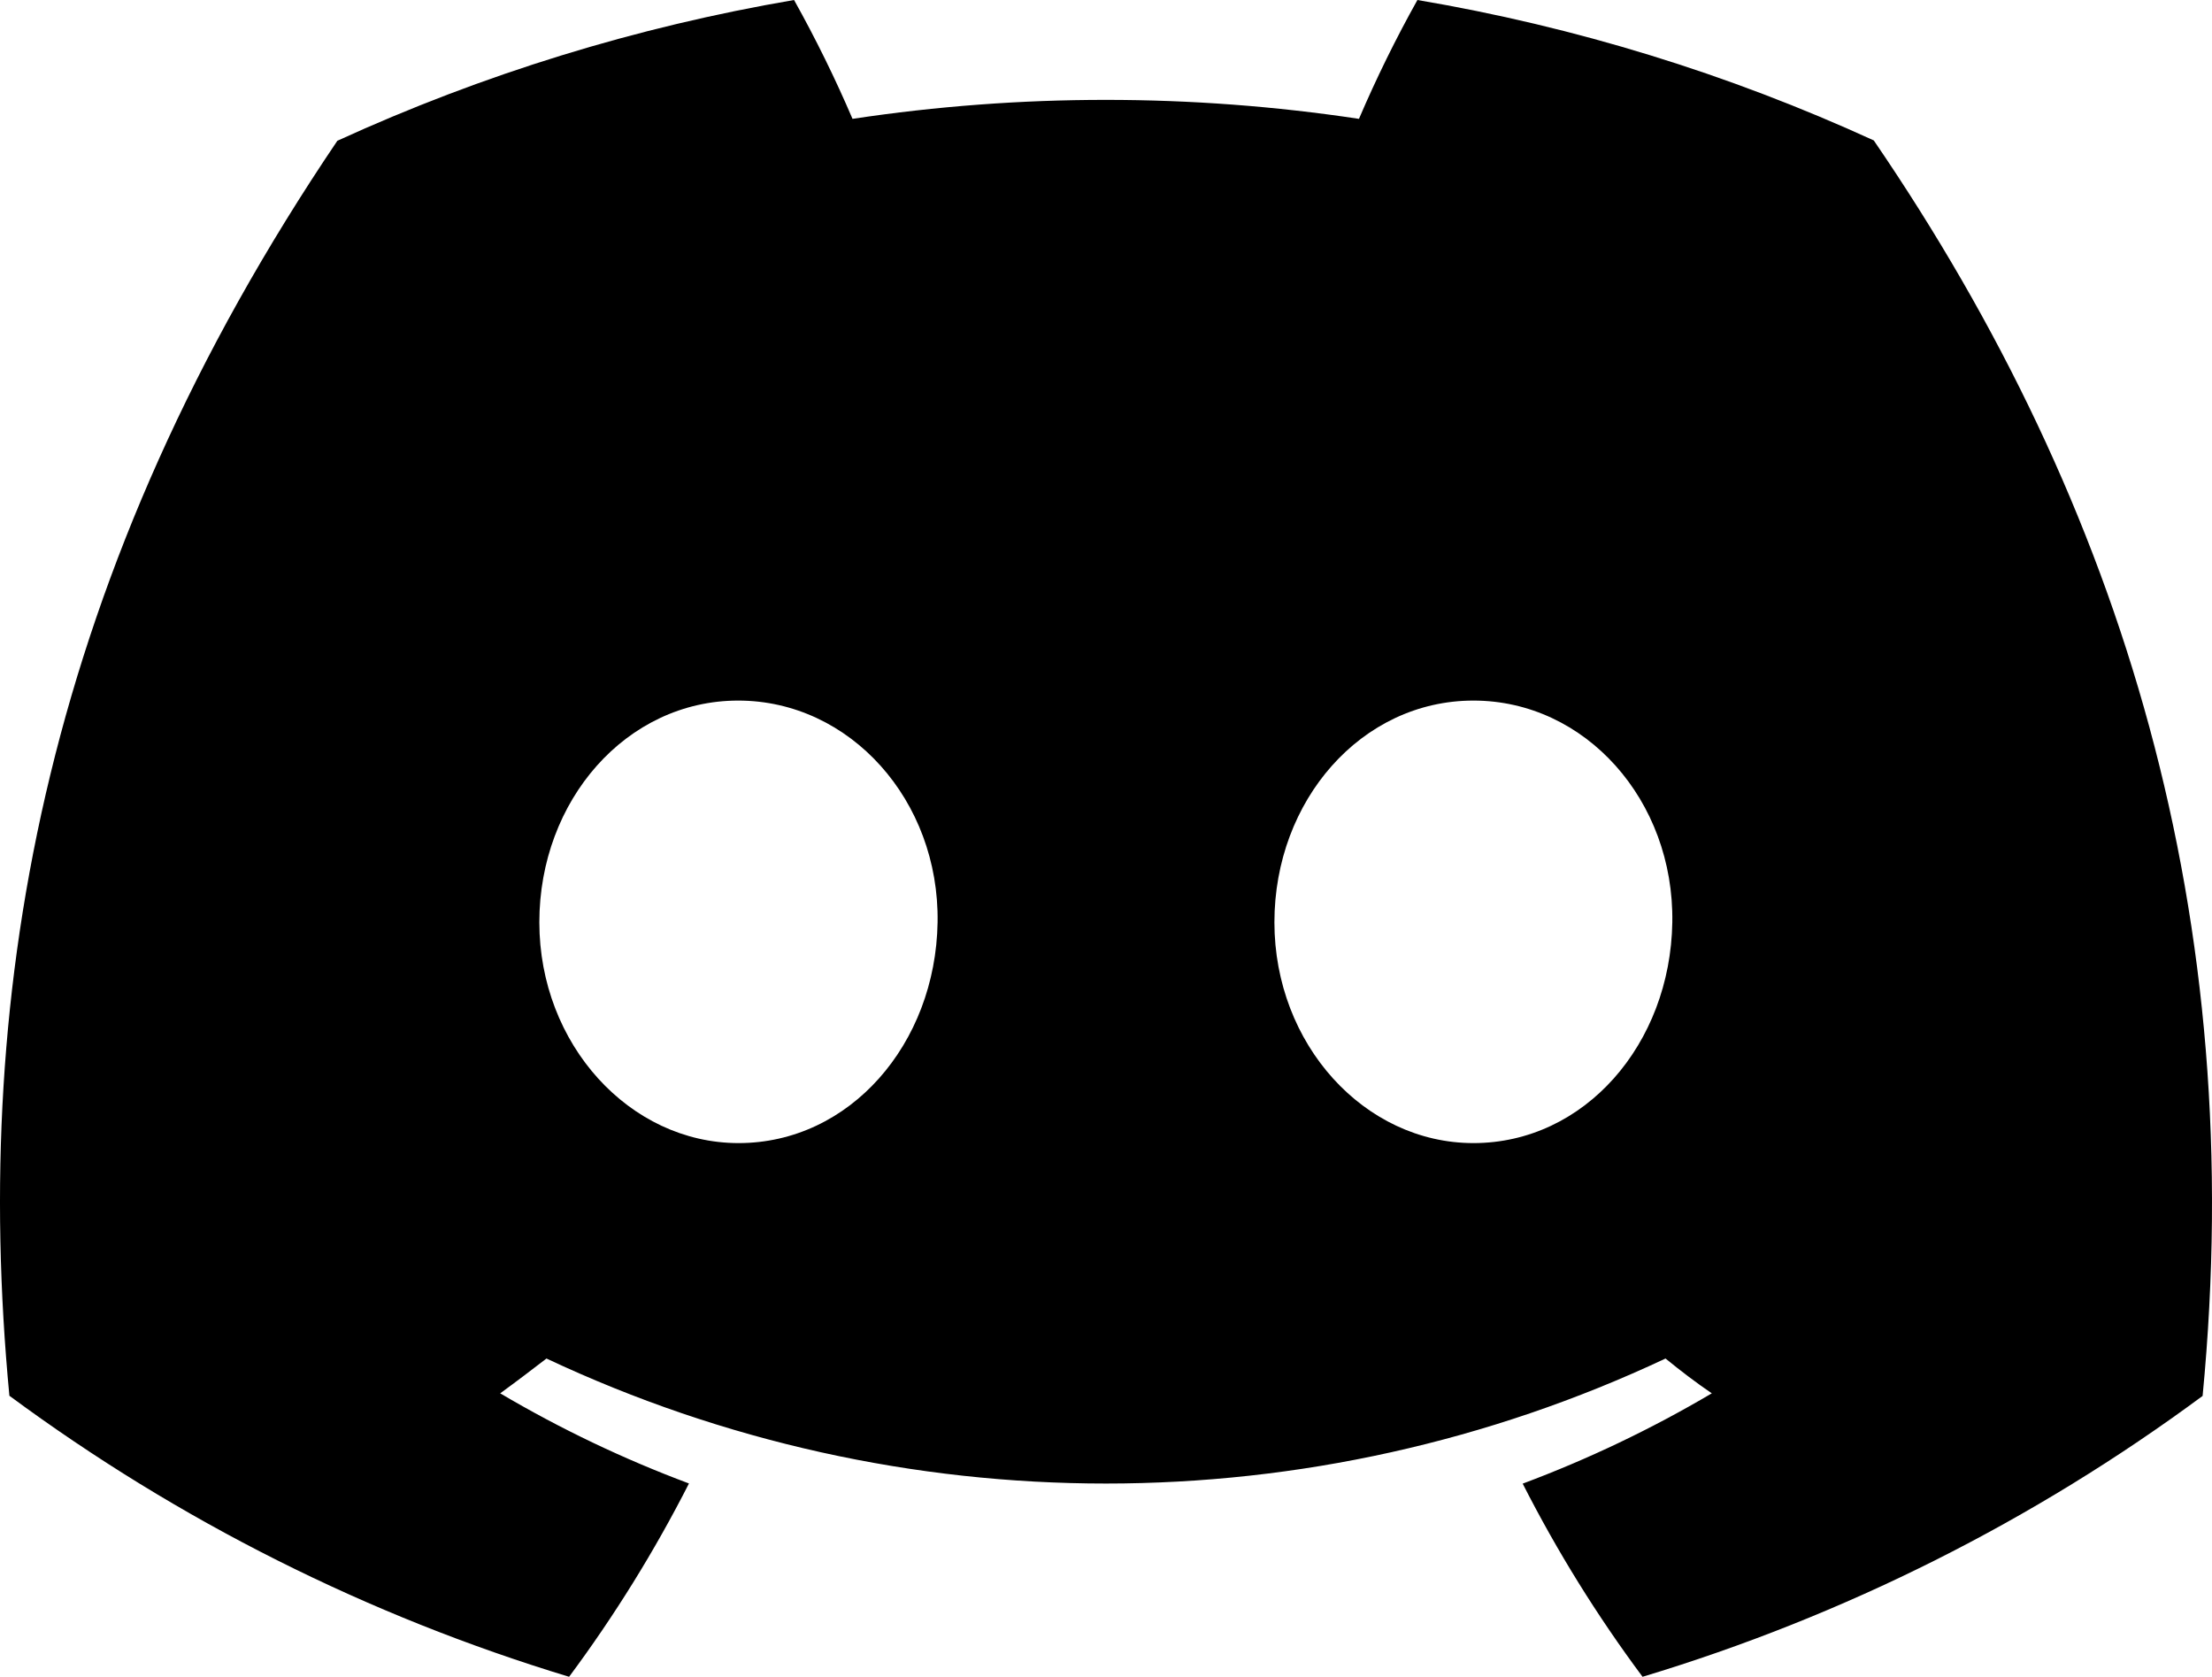
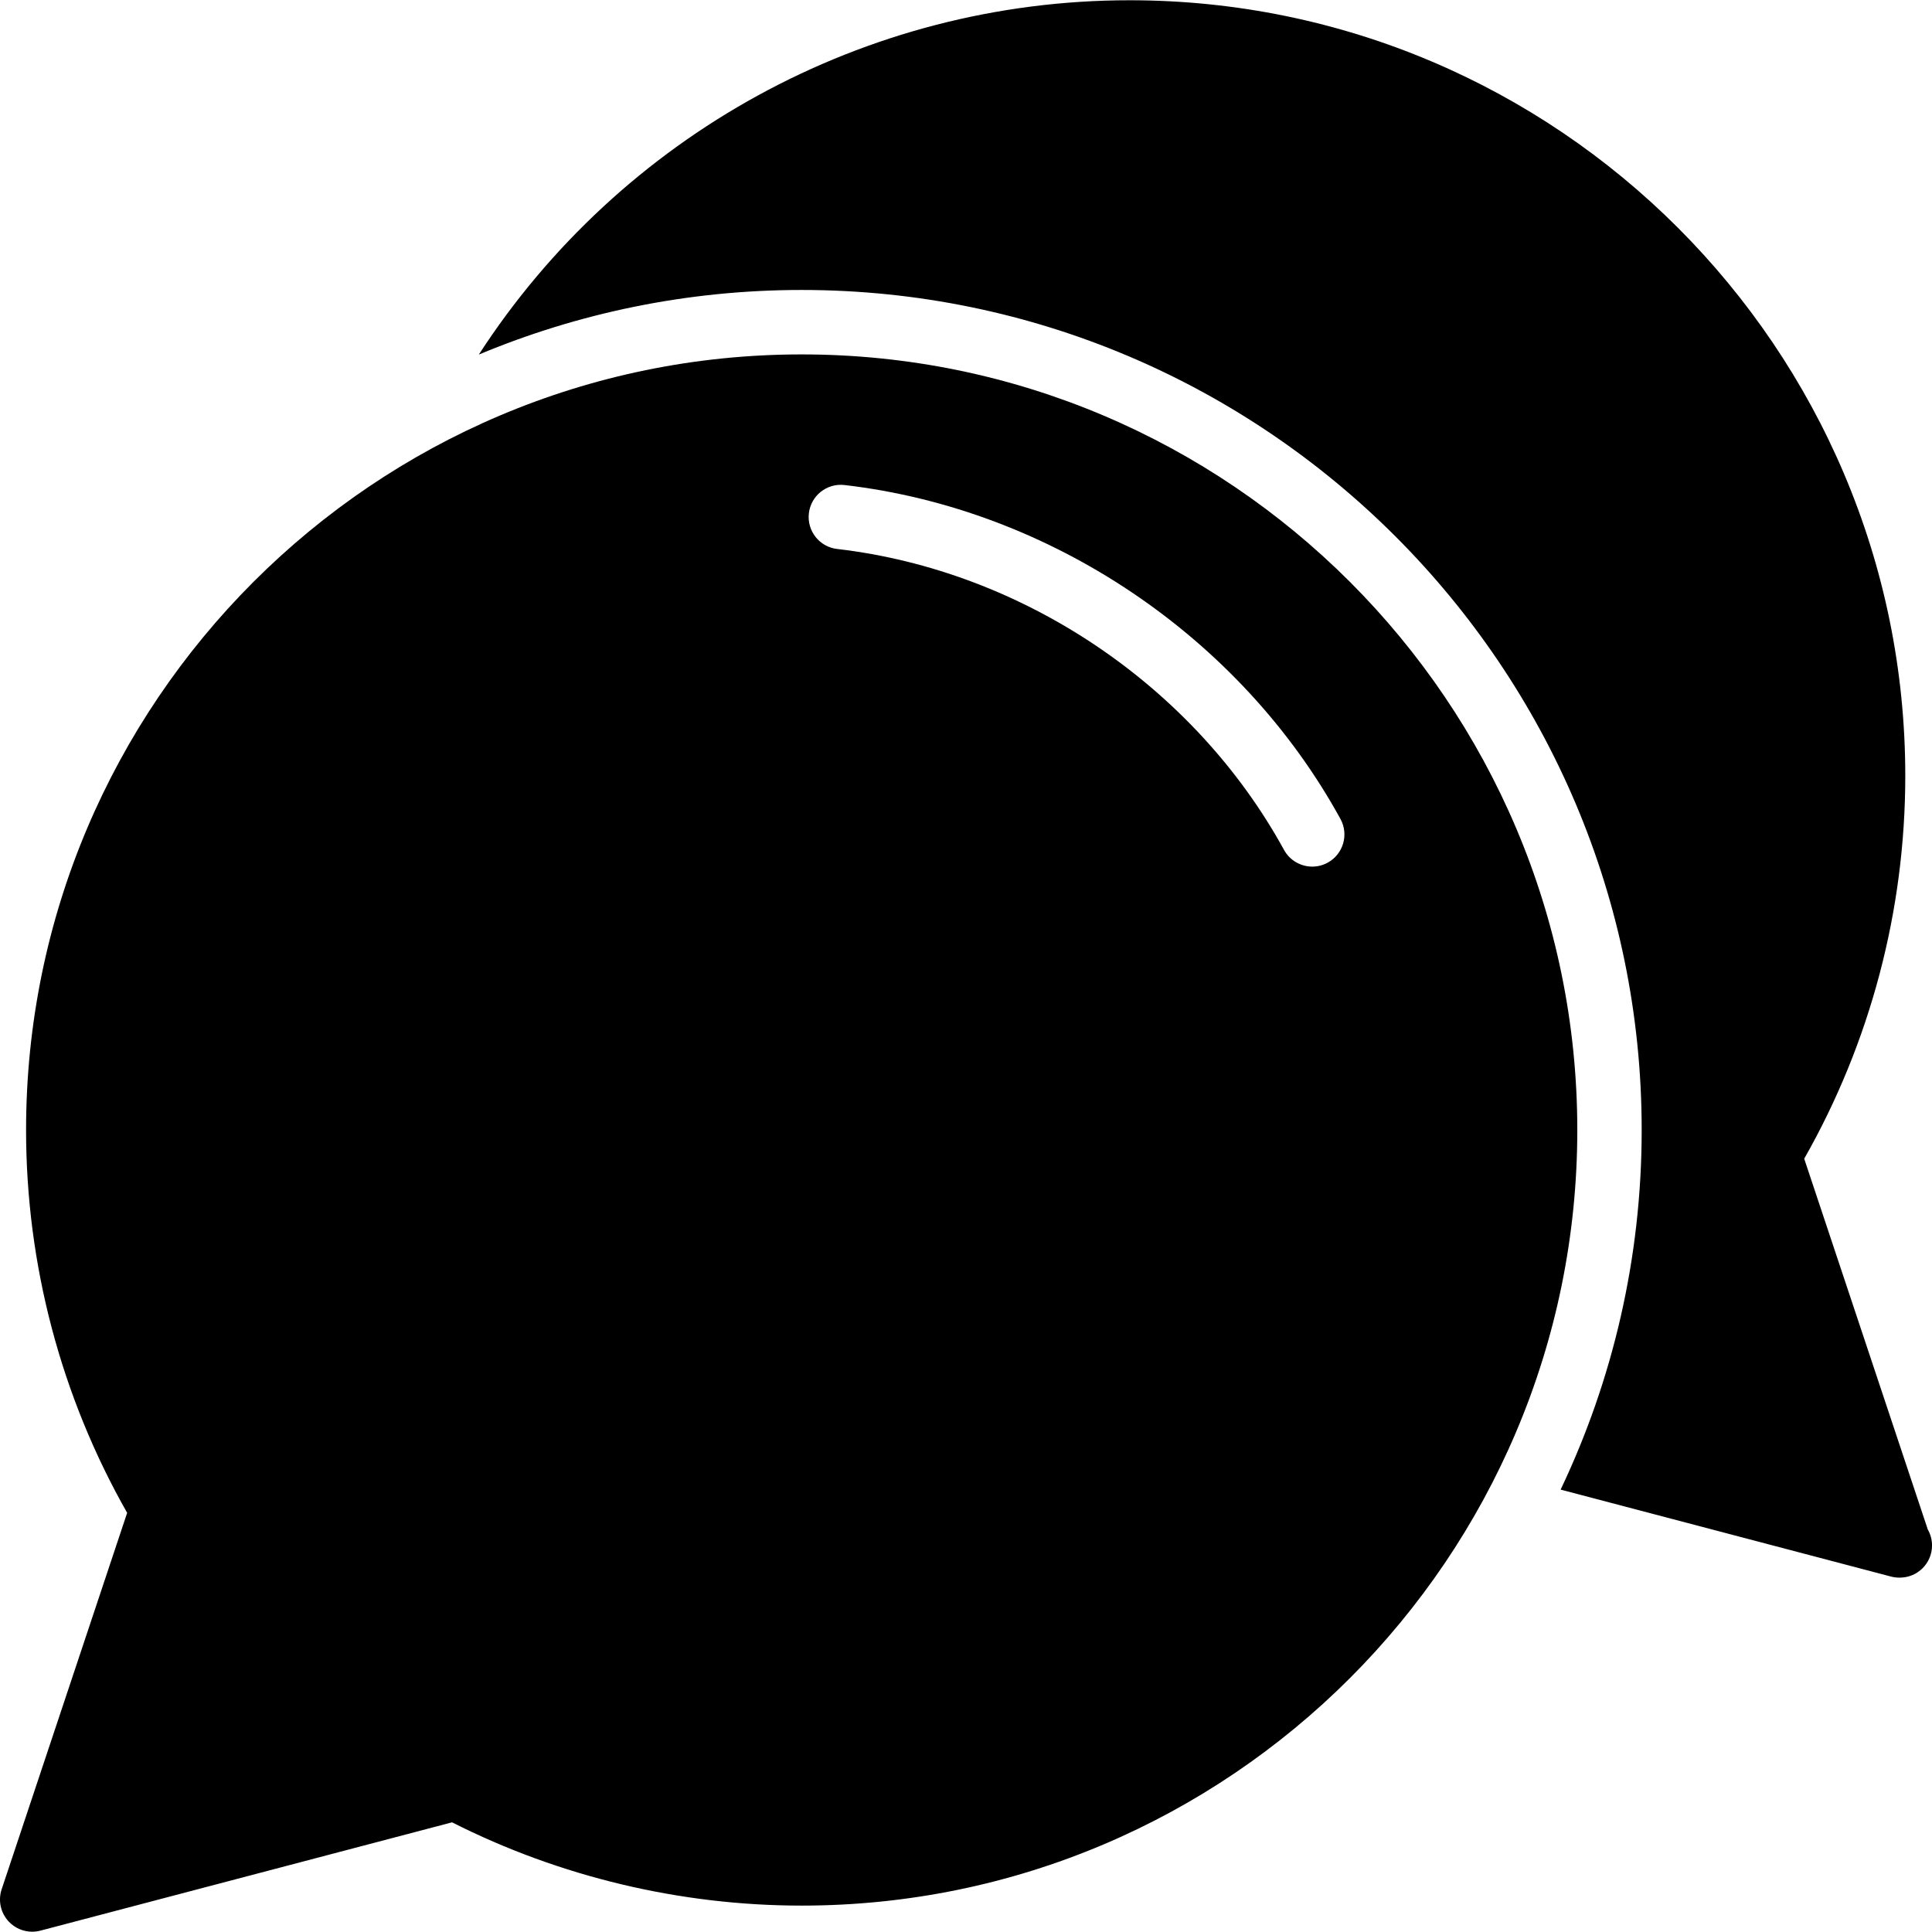
- <svg xmlns="http://www.w3.org/2000/svg" viewBox="0 0 127.14 96.36">
-   <path d="M107.7,8.07A105.15,105.15,0,0,0,81.47,0a72.06,72.06,0,0,0-3.36,6.83A97.68,97.68,0,0,0,49,6.83,72.37,72.37,0,0,0,45.64,0,105.89,105.89,0,0,0,19.39,8.09C2.79,32.65-1.71,56.6.54,80.21h0A105.73,105.73,0,0,0,32.71,96.36,77.7,77.7,0,0,0,39.6,85.25a68.42,68.42,0,0,1-10.85-5.18c.91-.66,1.8-1.34,2.66-2a75.57,75.57,0,0,0,64.32,0c.87.71,1.76,1.39,2.66,2a68.68,68.68,0,0,1-10.87,5.19,77,77,0,0,0,6.89,11.1A105.25,105.25,0,0,0,126.6,80.22h0C129.24,52.84,122.09,29.11,107.7,8.07ZM42.45,65.69C36.18,65.69,31,60,31,53s5-12.74,11.43-12.74S54,46,53.89,53,48.84,65.69,42.45,65.69Zm42.24,0C78.41,65.69,73.25,60,73.25,53s5-12.74,11.44-12.74S96.23,46,96.12,53,91.08,65.69,84.69,65.69Z" />
+ <svg xmlns="http://www.w3.org/2000/svg" fill="#000000" height="32px" width="32px" version="1.1" id="Capa_1" viewBox="0 0 60.019 60.019" xml:space="preserve">
+   <g id="SVGRepo_bgCarrier" stroke-width="0" />
+   <g id="SVGRepo_tracerCarrier" stroke-linecap="round" stroke-linejoin="round" />
+   <g id="SVGRepo_iconCarrier">
+     <g>
+       <path d="M59.888,47.514l-3.839-11.518c2.056-3.615,3.14-7.716,3.14-11.893c0-13.286-10.809-24.095-24.095-24.095 c-8.242,0-15.824,4.223-20.219,11.007c3.089-1.291,6.477-2.007,10.029-2.007C39.294,9.01,51,20.716,51,35.104 c0,3.996-0.905,7.783-2.518,11.172l10.263,2.701c0.085,0.022,0.17,0.033,0.255,0.033c0.006,0,0.014-0.001,0.02,0 c0.553,0,1-0.448,1-1C60.019,47.829,59.972,47.66,59.888,47.514z" />
+       <path d="M24.905,11.01C11.619,11.01,0.81,21.819,0.81,35.104c0,4.176,1.084,8.277,3.14,11.893L0.051,58.693 c-0.116,0.349-0.032,0.732,0.219,1C0.462,59.898,0.727,60.01,1,60.01c0.085,0,0.17-0.011,0.255-0.033l12.788-3.365 c3.35,1.694,7.097,2.587,10.862,2.587C38.191,59.199,49,48.39,49,35.104S38.191,11.01,24.905,11.01z M41.246,26.799 c-0.152,0.083-0.317,0.123-0.479,0.123c-0.354,0-0.696-0.188-0.878-0.519c-2.795-5.097-8.115-8.679-13.883-9.349 c-0.549-0.063-0.941-0.56-0.878-1.108c0.063-0.548,0.558-0.942,1.108-0.878c6.401,0.743,12.304,4.718,15.406,10.373 C41.908,25.926,41.73,26.534,41.246,26.799z" />
+     </g>
+   </g>
</svg>
